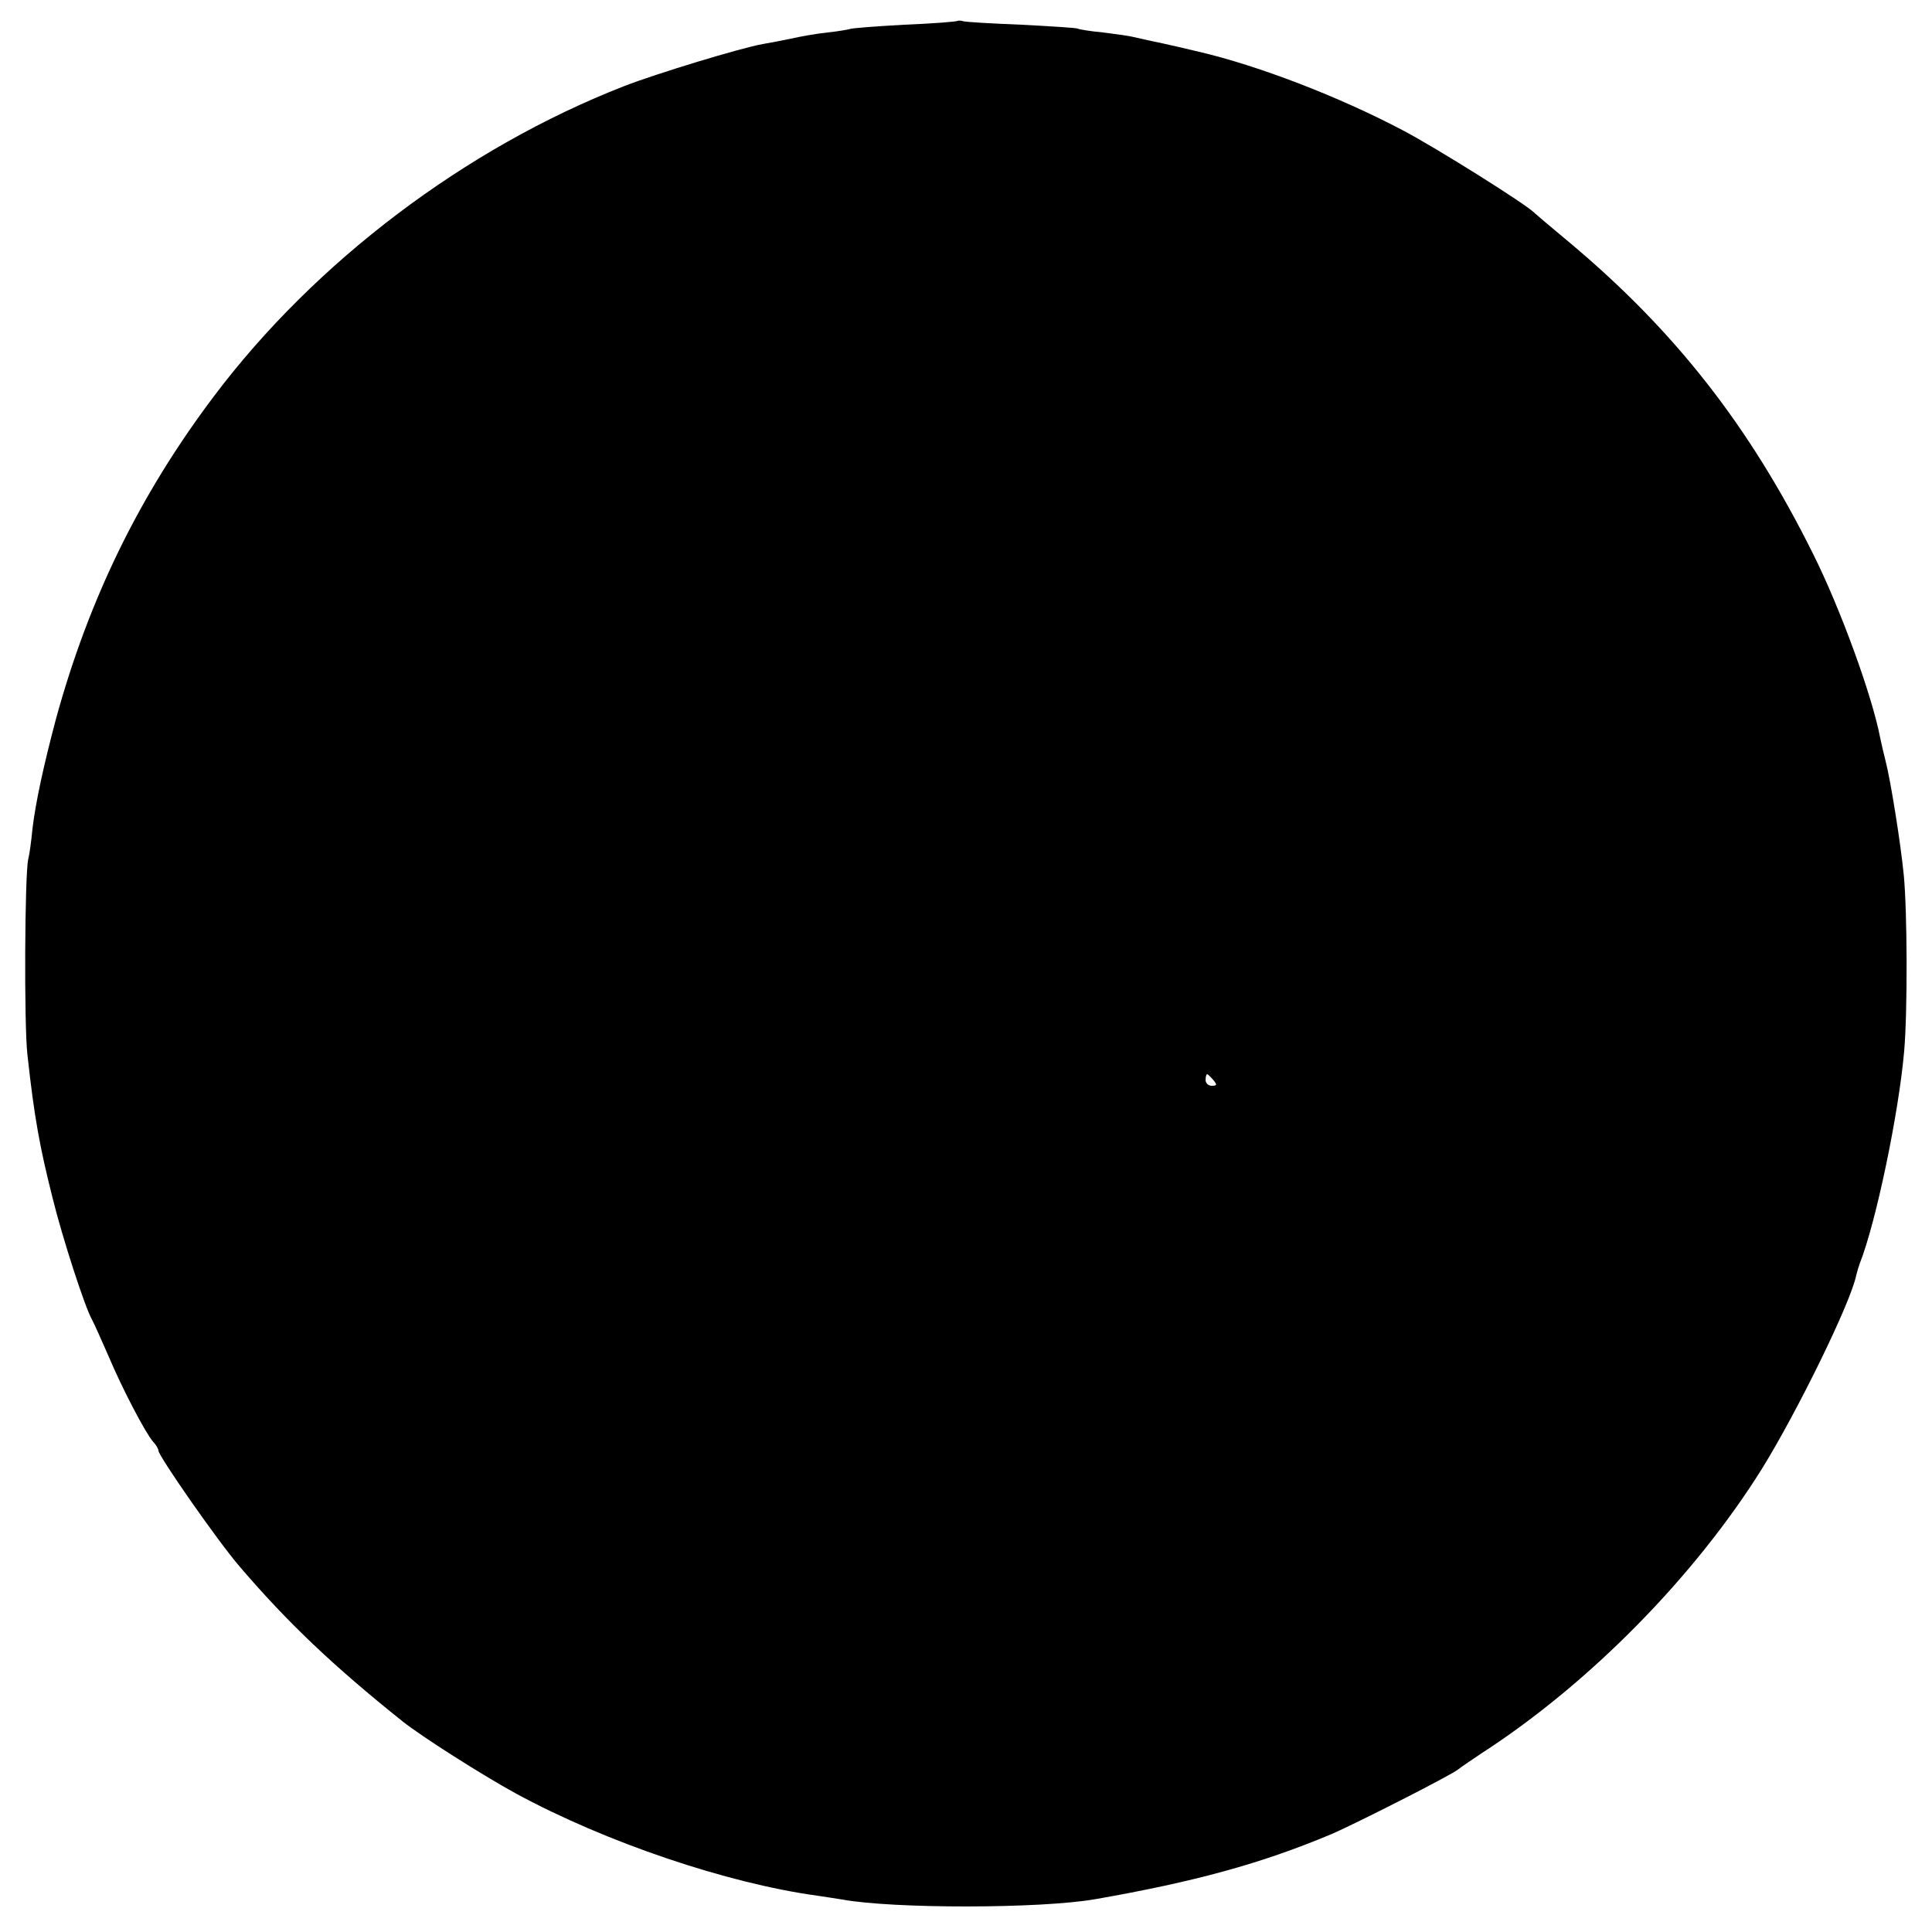
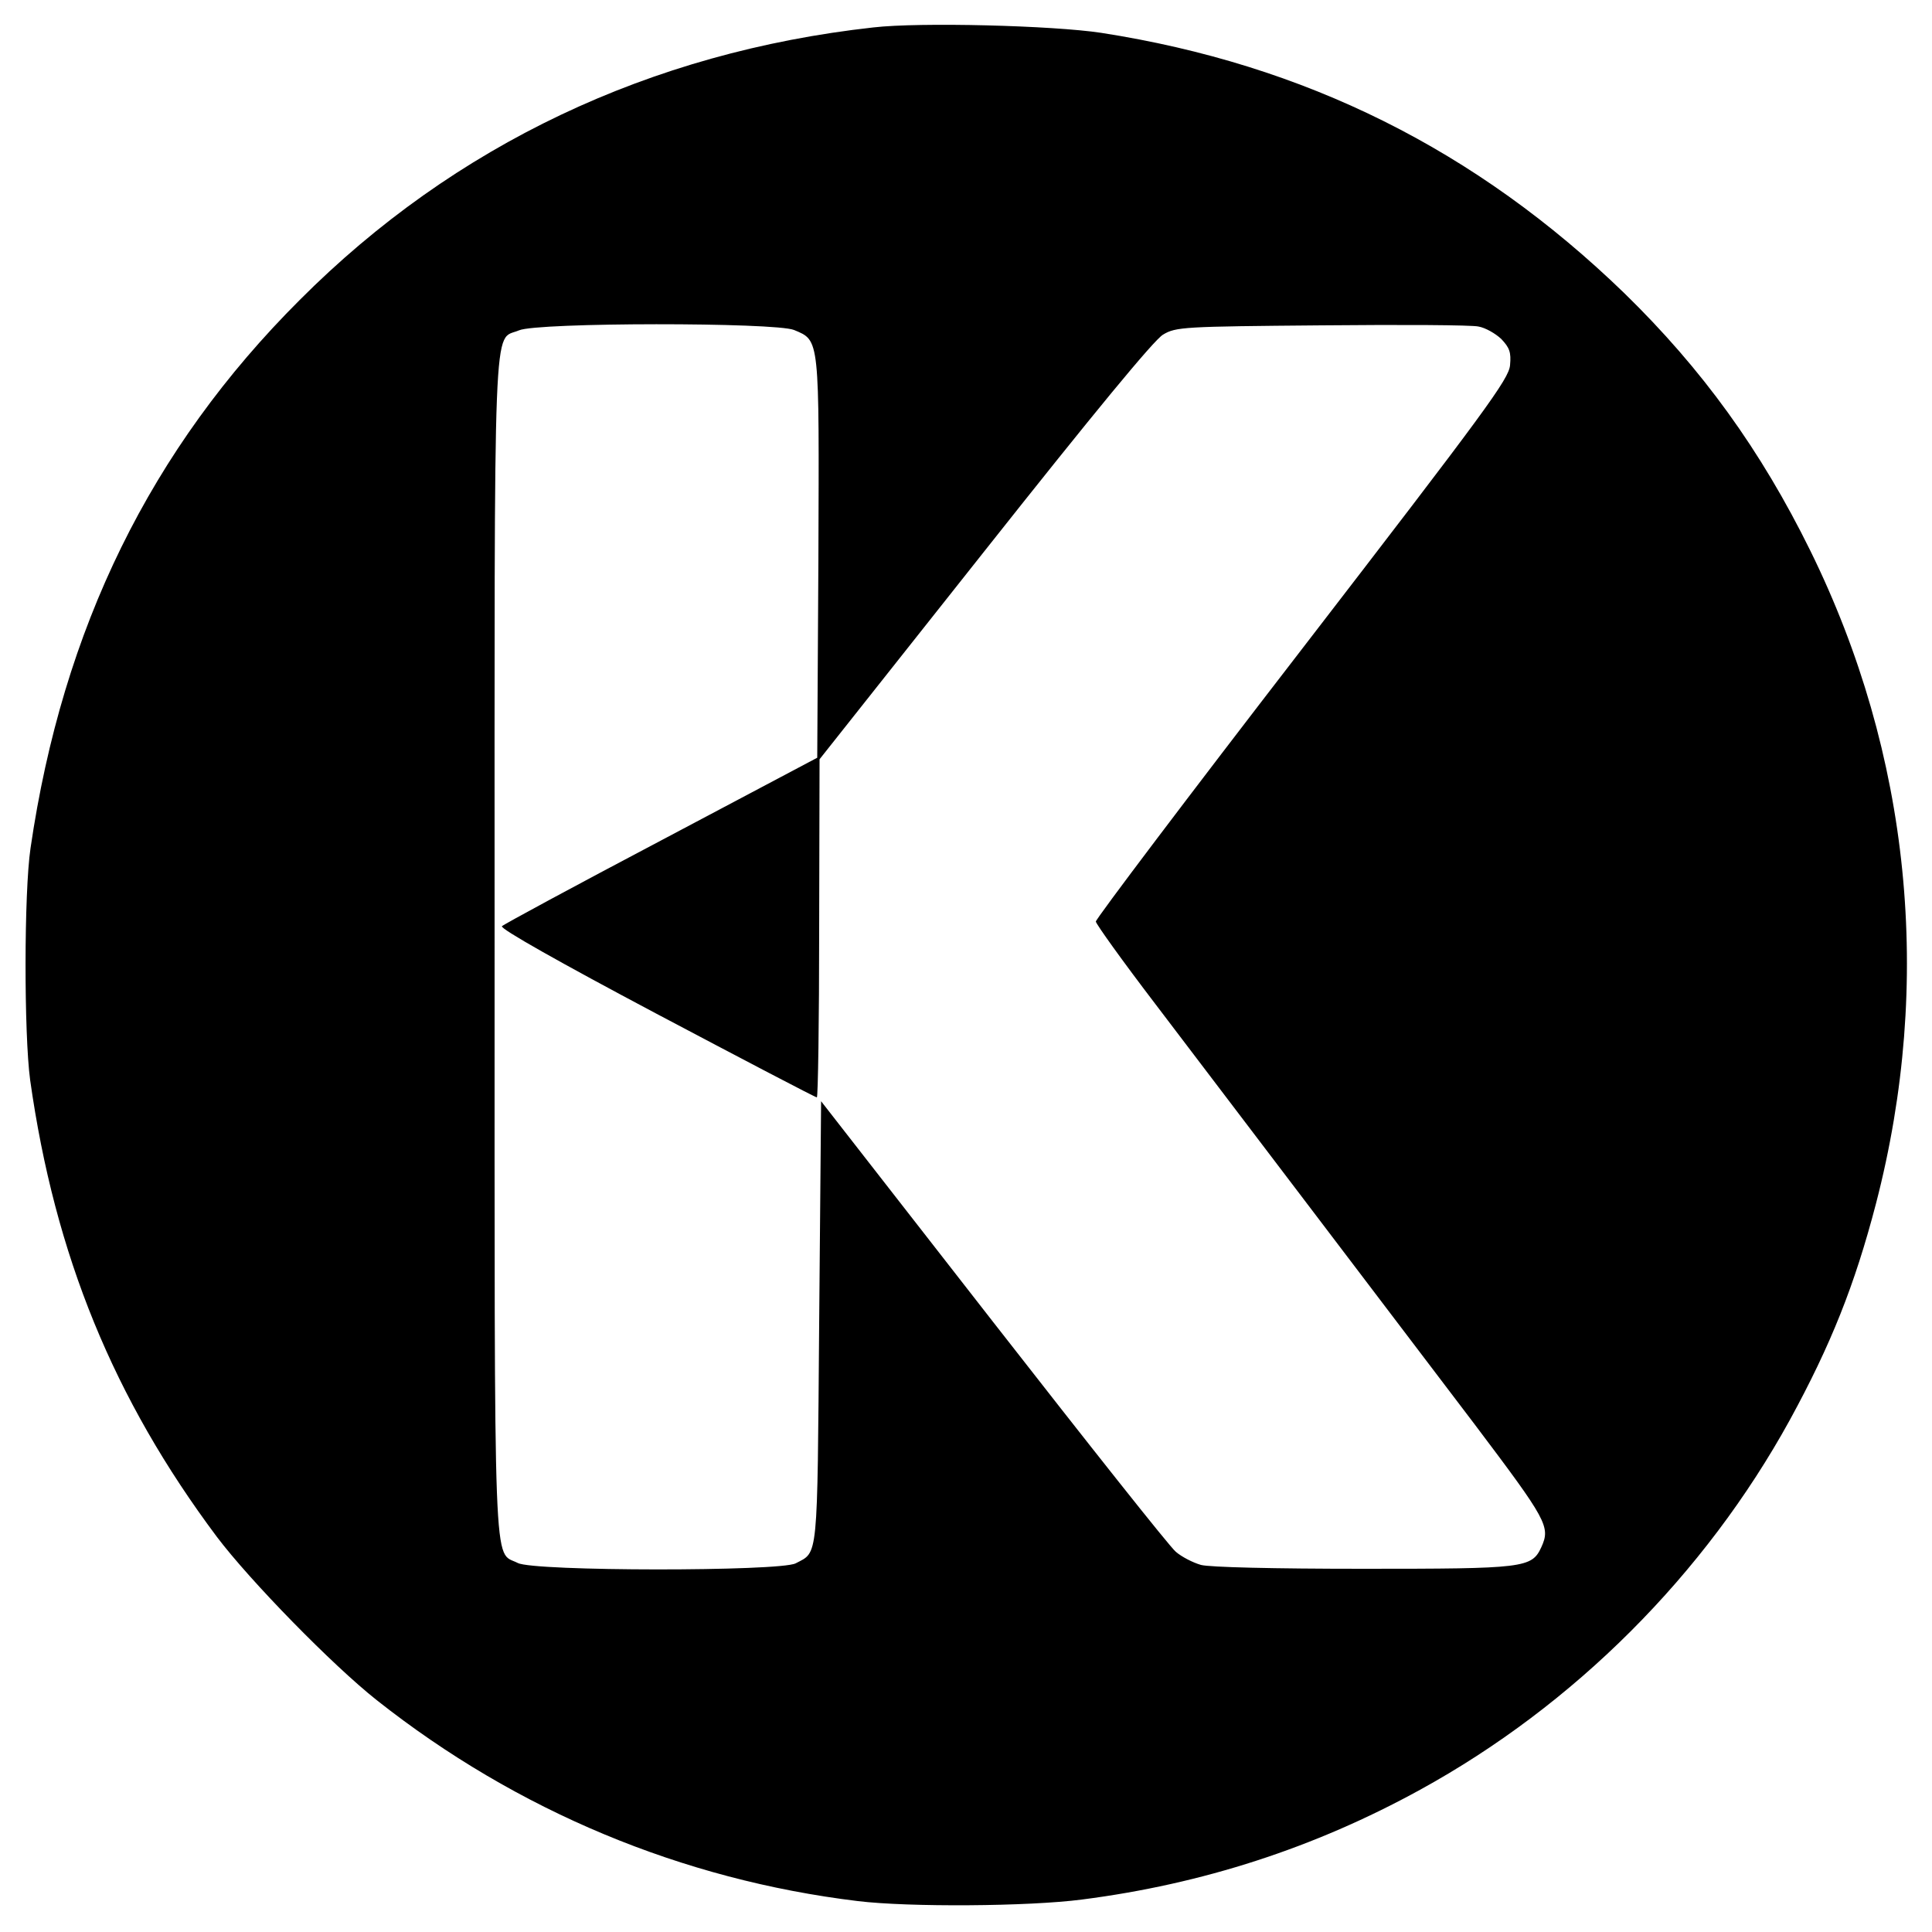
<svg xmlns="http://www.w3.org/2000/svg" version="1.0" width="500pt" height="500pt" viewBox="0 0 500 500" preserveAspectRatio="xMidYMid meet">
  <g transform="translate(0,500) scale(0.1,-0.1)" fill="#000000" stroke="none">
-     <path d="M2478 4946 c-1 -2 -64 -7 -138 -10 -74 -4 -137 -9 -140 -11 -3 -1 -29 -6 -58 -9 -30 -3 -73 -11 -95 -16 -23 -5 -56 -11 -73 -14 -57 -10 -277 -77 -359 -109 -410 -160 -799 -454 -1061 -802 -193 -256 -324 -525 -409 -835 -33 -124 -53 -218 -61 -285 -3 -32 -8 -68 -11 -79 -9 -39 -11 -430 -2 -506 18 -164 32 -239 65 -370 25 -102 84 -284 102 -315 6 -11 25 -54 43 -95 35 -83 94 -196 115 -221 8 -8 14 -19 14 -23 0 -14 154 -235 210 -300 124 -145 243 -258 422 -401 49 -39 206 -139 294 -187 232 -126 546 -232 779 -264 22 -3 51 -8 65 -10 131 -24 512 -24 655 1 257 45 429 92 610 168 61 26 313 154 329 168 6 5 34 24 61 42 278 180 550 456 725 736 91 147 230 430 244 501 2 8 6 22 9 30 42 106 101 389 115 550 9 105 8 361 -1 455 -8 82 -34 245 -47 295 -5 19 -11 46 -14 60 -21 110 -103 335 -174 477 -164 330 -357 577 -632 807 -47 39 -87 73 -90 76 -20 21 -254 168 -340 213 -165 87 -373 167 -527 203 -97 23 -105 24 -133 30 -14 3 -32 7 -40 9 -8 2 -42 7 -75 11 -33 3 -63 8 -66 10 -4 2 -69 6 -145 10 -77 3 -144 7 -151 9 -6 2 -13 2 -15 1z m662 -2741 c10 -12 10 -15 -4 -15 -9 0 -16 7 -16 15 0 8 2 15 4 15 2 0 9 -7 16 -15z" />
+     <path d="M2260 4929 c-577 -64 -1084 -304 -1484 -705 -386 -385 -614 -850 -697 -1419 -17 -115 -17 -481 -1 -600 64 -454 216 -825 483 -1182 86 -114 299 -332 414 -423 363 -287 791 -465 1245 -520 132 -16 442 -14 580 4 312 40 602 134 875 284 399 219 737 557 957 957 106 194 168 349 223 560 149 574 89 1164 -170 1690 -128 260 -280 470 -481 666 -383 371 -826 592 -1354 674 -125 19 -469 28 -590 14z m-205 -783 c67 -28 65 -17 63 -591 l-3 -516 -404 -214 c-222 -117 -407 -217 -412 -222 -6 -6 152 -95 399 -226 225 -119 412 -217 416 -217 3 0 6 197 6 438 l1 437 427 539 c281 355 439 547 462 560 33 20 53 21 410 24 206 2 389 1 406 -3 18 -3 44 -18 59 -32 22 -23 26 -35 23 -68 -3 -36 -62 -116 -538 -734 -294 -381 -534 -699 -534 -706 1 -7 69 -102 153 -212 221 -291 618 -813 828 -1090 187 -248 196 -264 172 -317 -25 -54 -43 -56 -461 -56 -232 0 -398 4 -420 10 -21 6 -50 21 -65 34 -16 13 -228 281 -473 595 l-445 571 -5 -574 c-5 -621 -2 -591 -61 -622 -42 -21 -677 -21 -719 1 -64 33 -60 -76 -60 1595 0 1681 -5 1566 63 1595 47 21 663 21 712 1z" />
  </g>
</svg>
